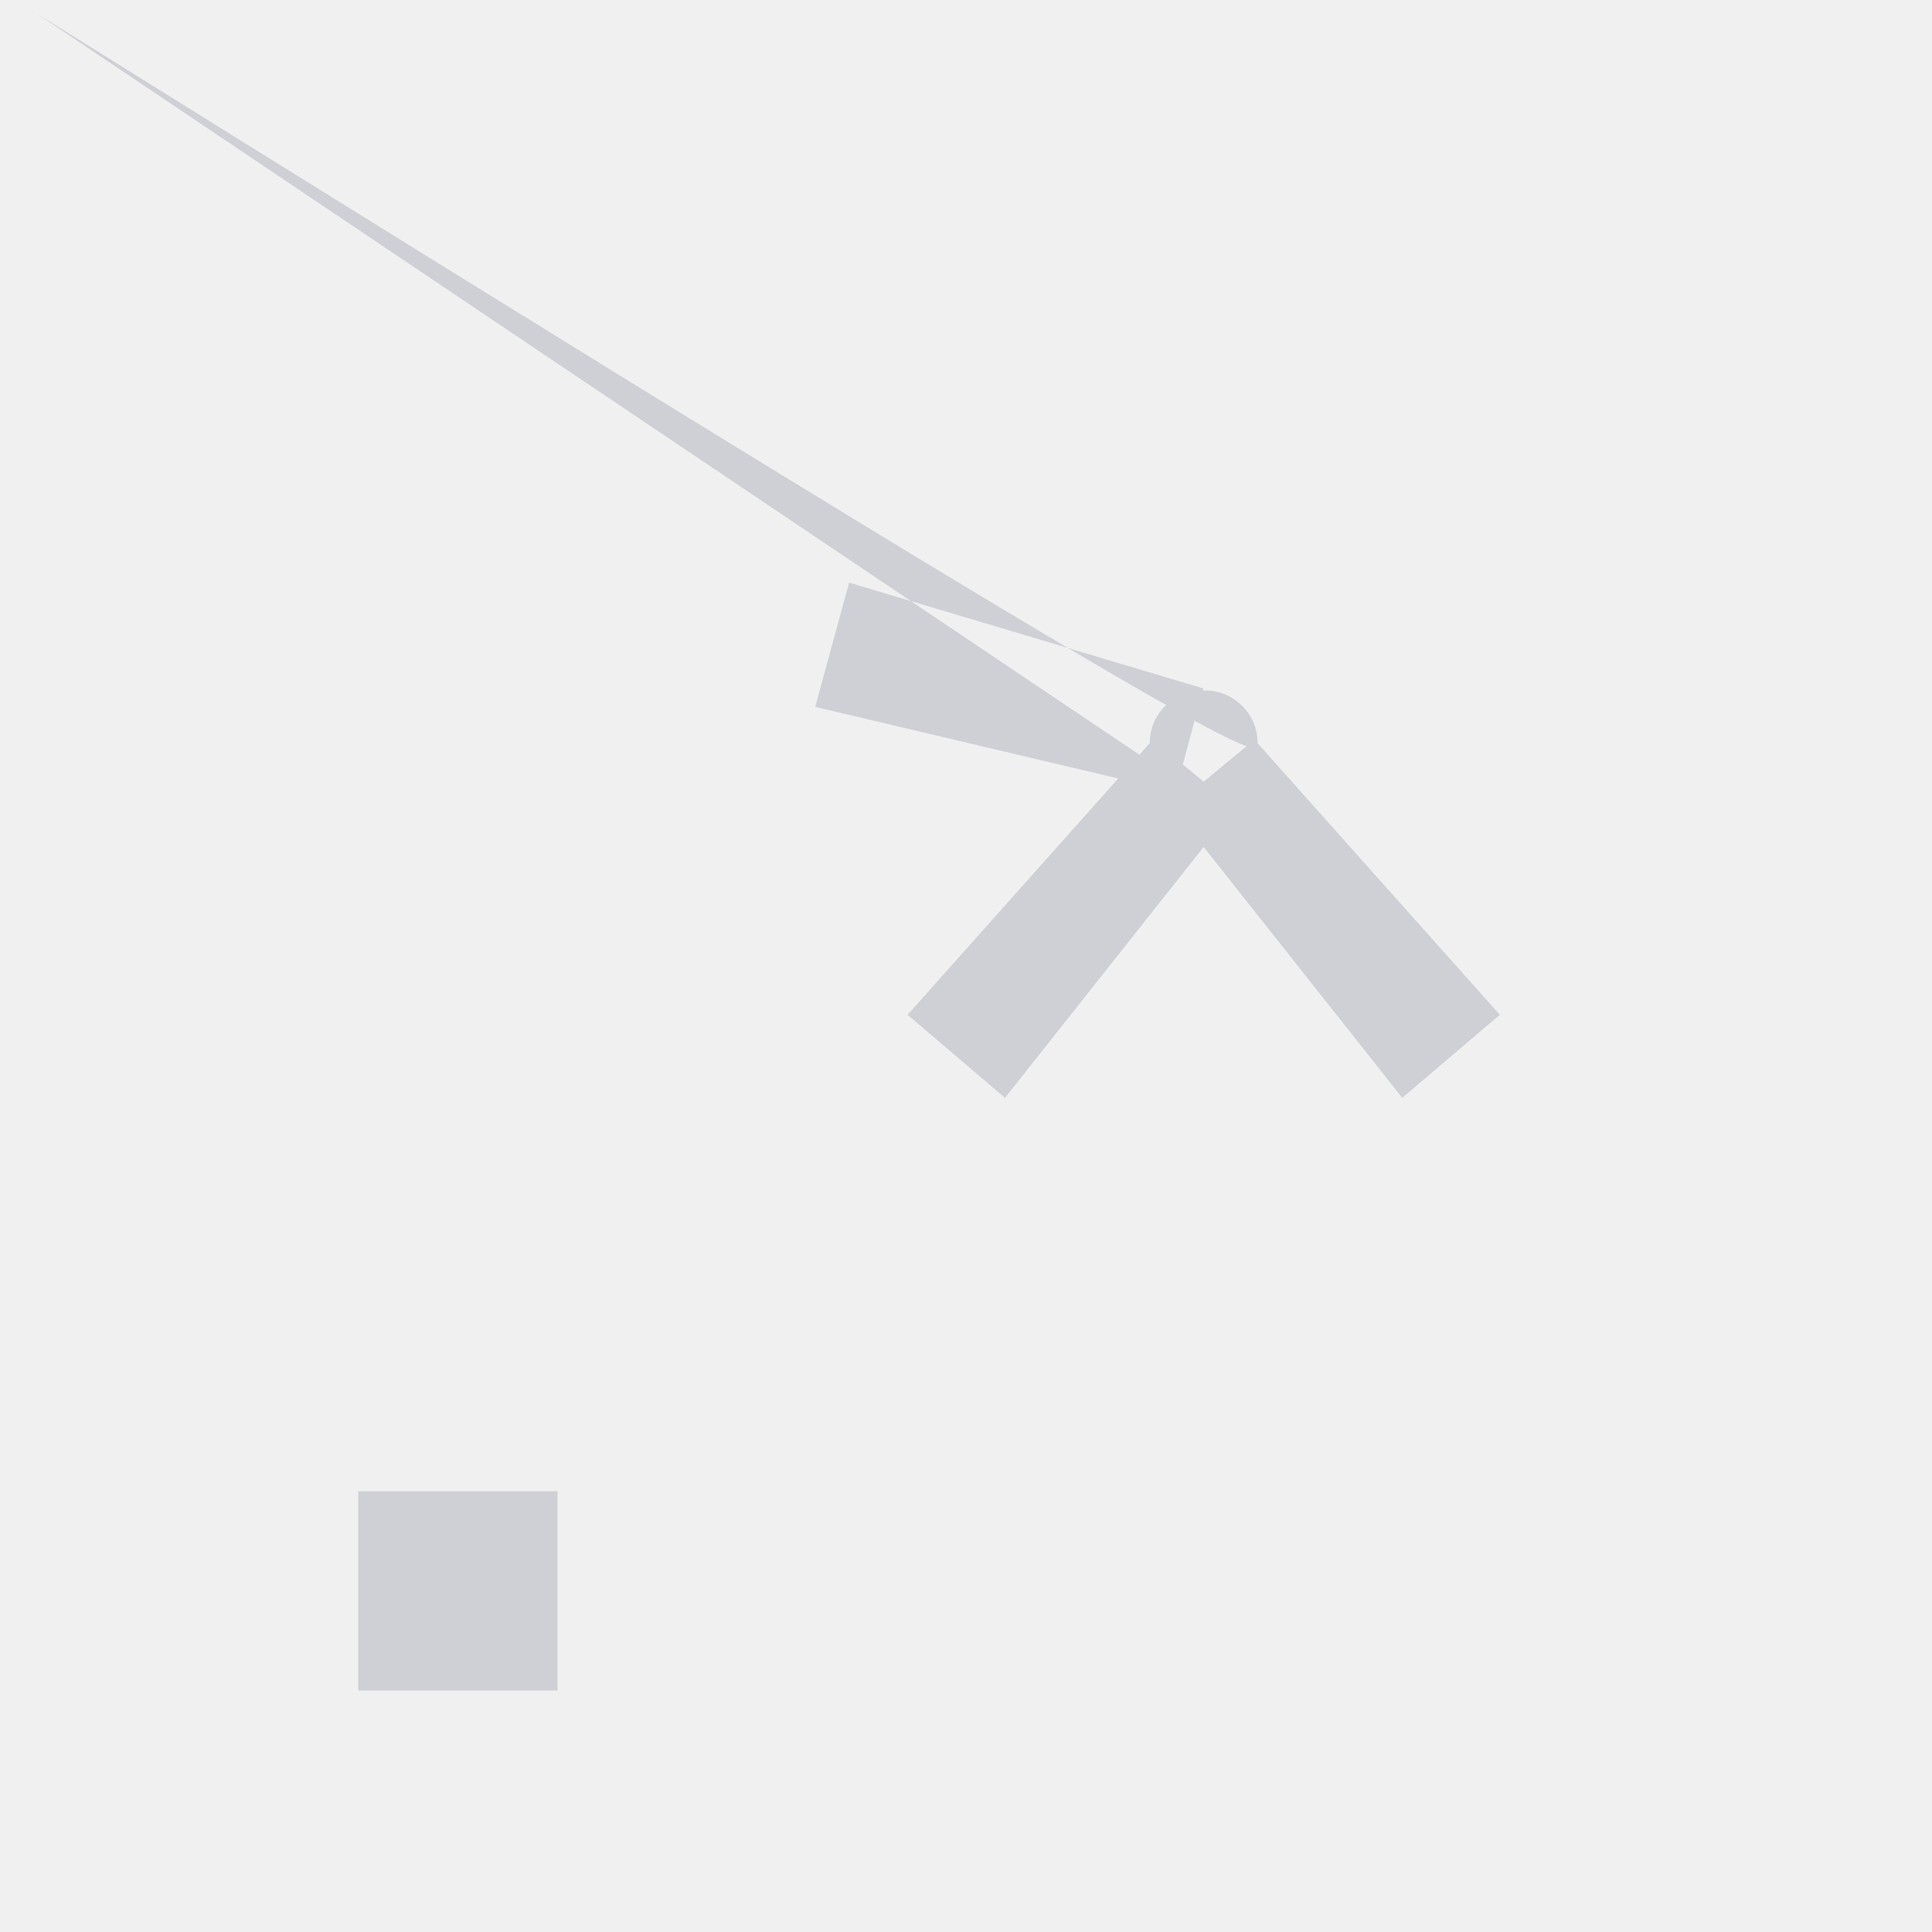
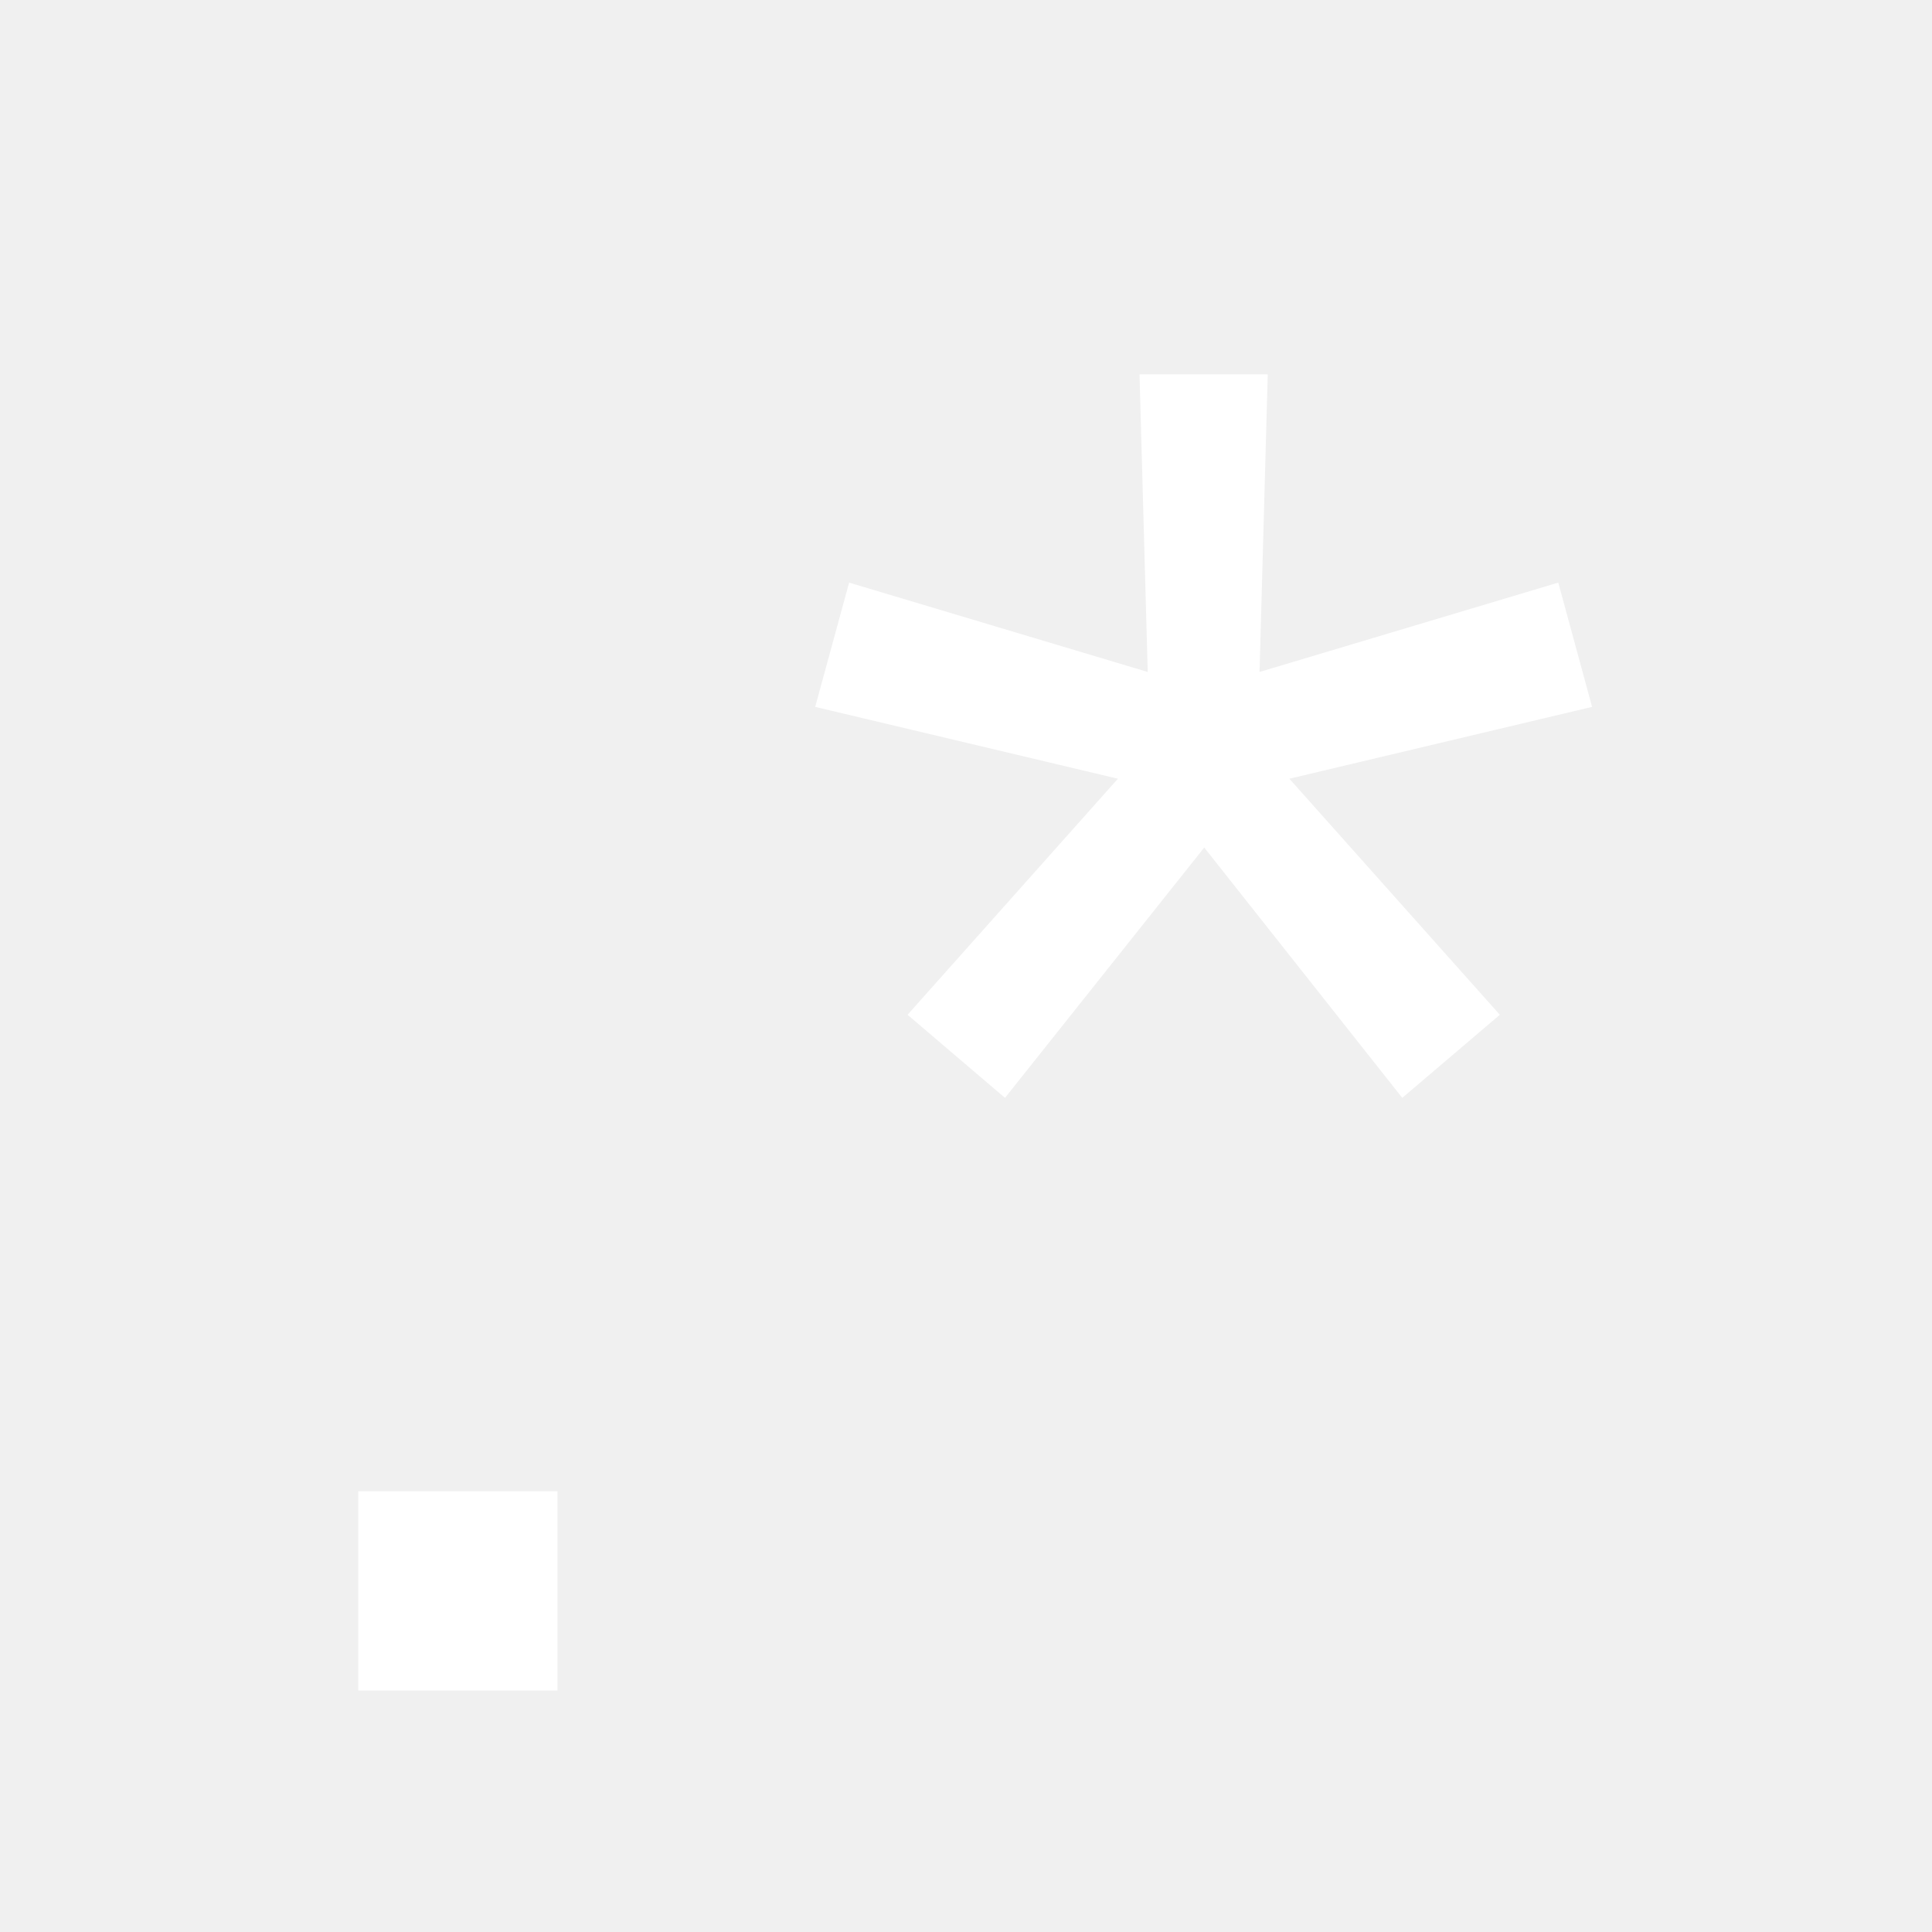
<svg xmlns="http://www.w3.org/2000/svg" width="16" height="16" viewBox="0 0 16 16" fill="none">
-   <path d="M2.967 12.35H4.617V14H2.967V12.35Z" fill="#CED0D6" />
-   <path d="M11.613 9.092L9.709 6.687L10.389 6.126L12.421 8.404L11.613 9.092ZM8.323 9.092L7.516 8.404L9.547 6.126L10.227 6.687L8.323 9.092ZM9.735 6.559L6.751 5.854L7.032 4.825L9.964 5.701L9.735 6.559ZM9.973 6.611C9.848 6.611 9.74 6.568 9.649 6.483C9.565 6.392 9.522 6.285 9.522 6.16C9.522 6.035 9.565 5.931 9.649 5.846C9.74 5.761 9.848 5.718 9.973 5.718C10.097 5.718 10.202 5.761 10.287 5.846C10.372 5.931 10.415 6.035 10.415 6.16C10.415 6.285 10.372 6.392.3.109 6.483C10.202 6.568 10.097 6.611 9.973 6.611ZM9.522 6.16L9.437 3.1H10.499L10.415 6.16H9.522ZM10.202 6.559L9.973 5.701L12.905 4.825L13.185 5.854L10.202 6.559Z" fill="#CED0D6" />
+   <path d="M2.967 14V12.35H4.617V14H2.967Z" fill="white" />
+   <path d="M12.905 4.825L13.185 5.854L10.678 6.449L12.421 8.404L11.613 9.092L9.973 7.019L8.323 9.092L7.516 8.404L9.258 6.449L6.751 5.854L7.032 4.825L9.505 5.565L9.437 3.1H10.499L10.431 5.565L12.905 4.825Z" fill="white" />
</svg>
